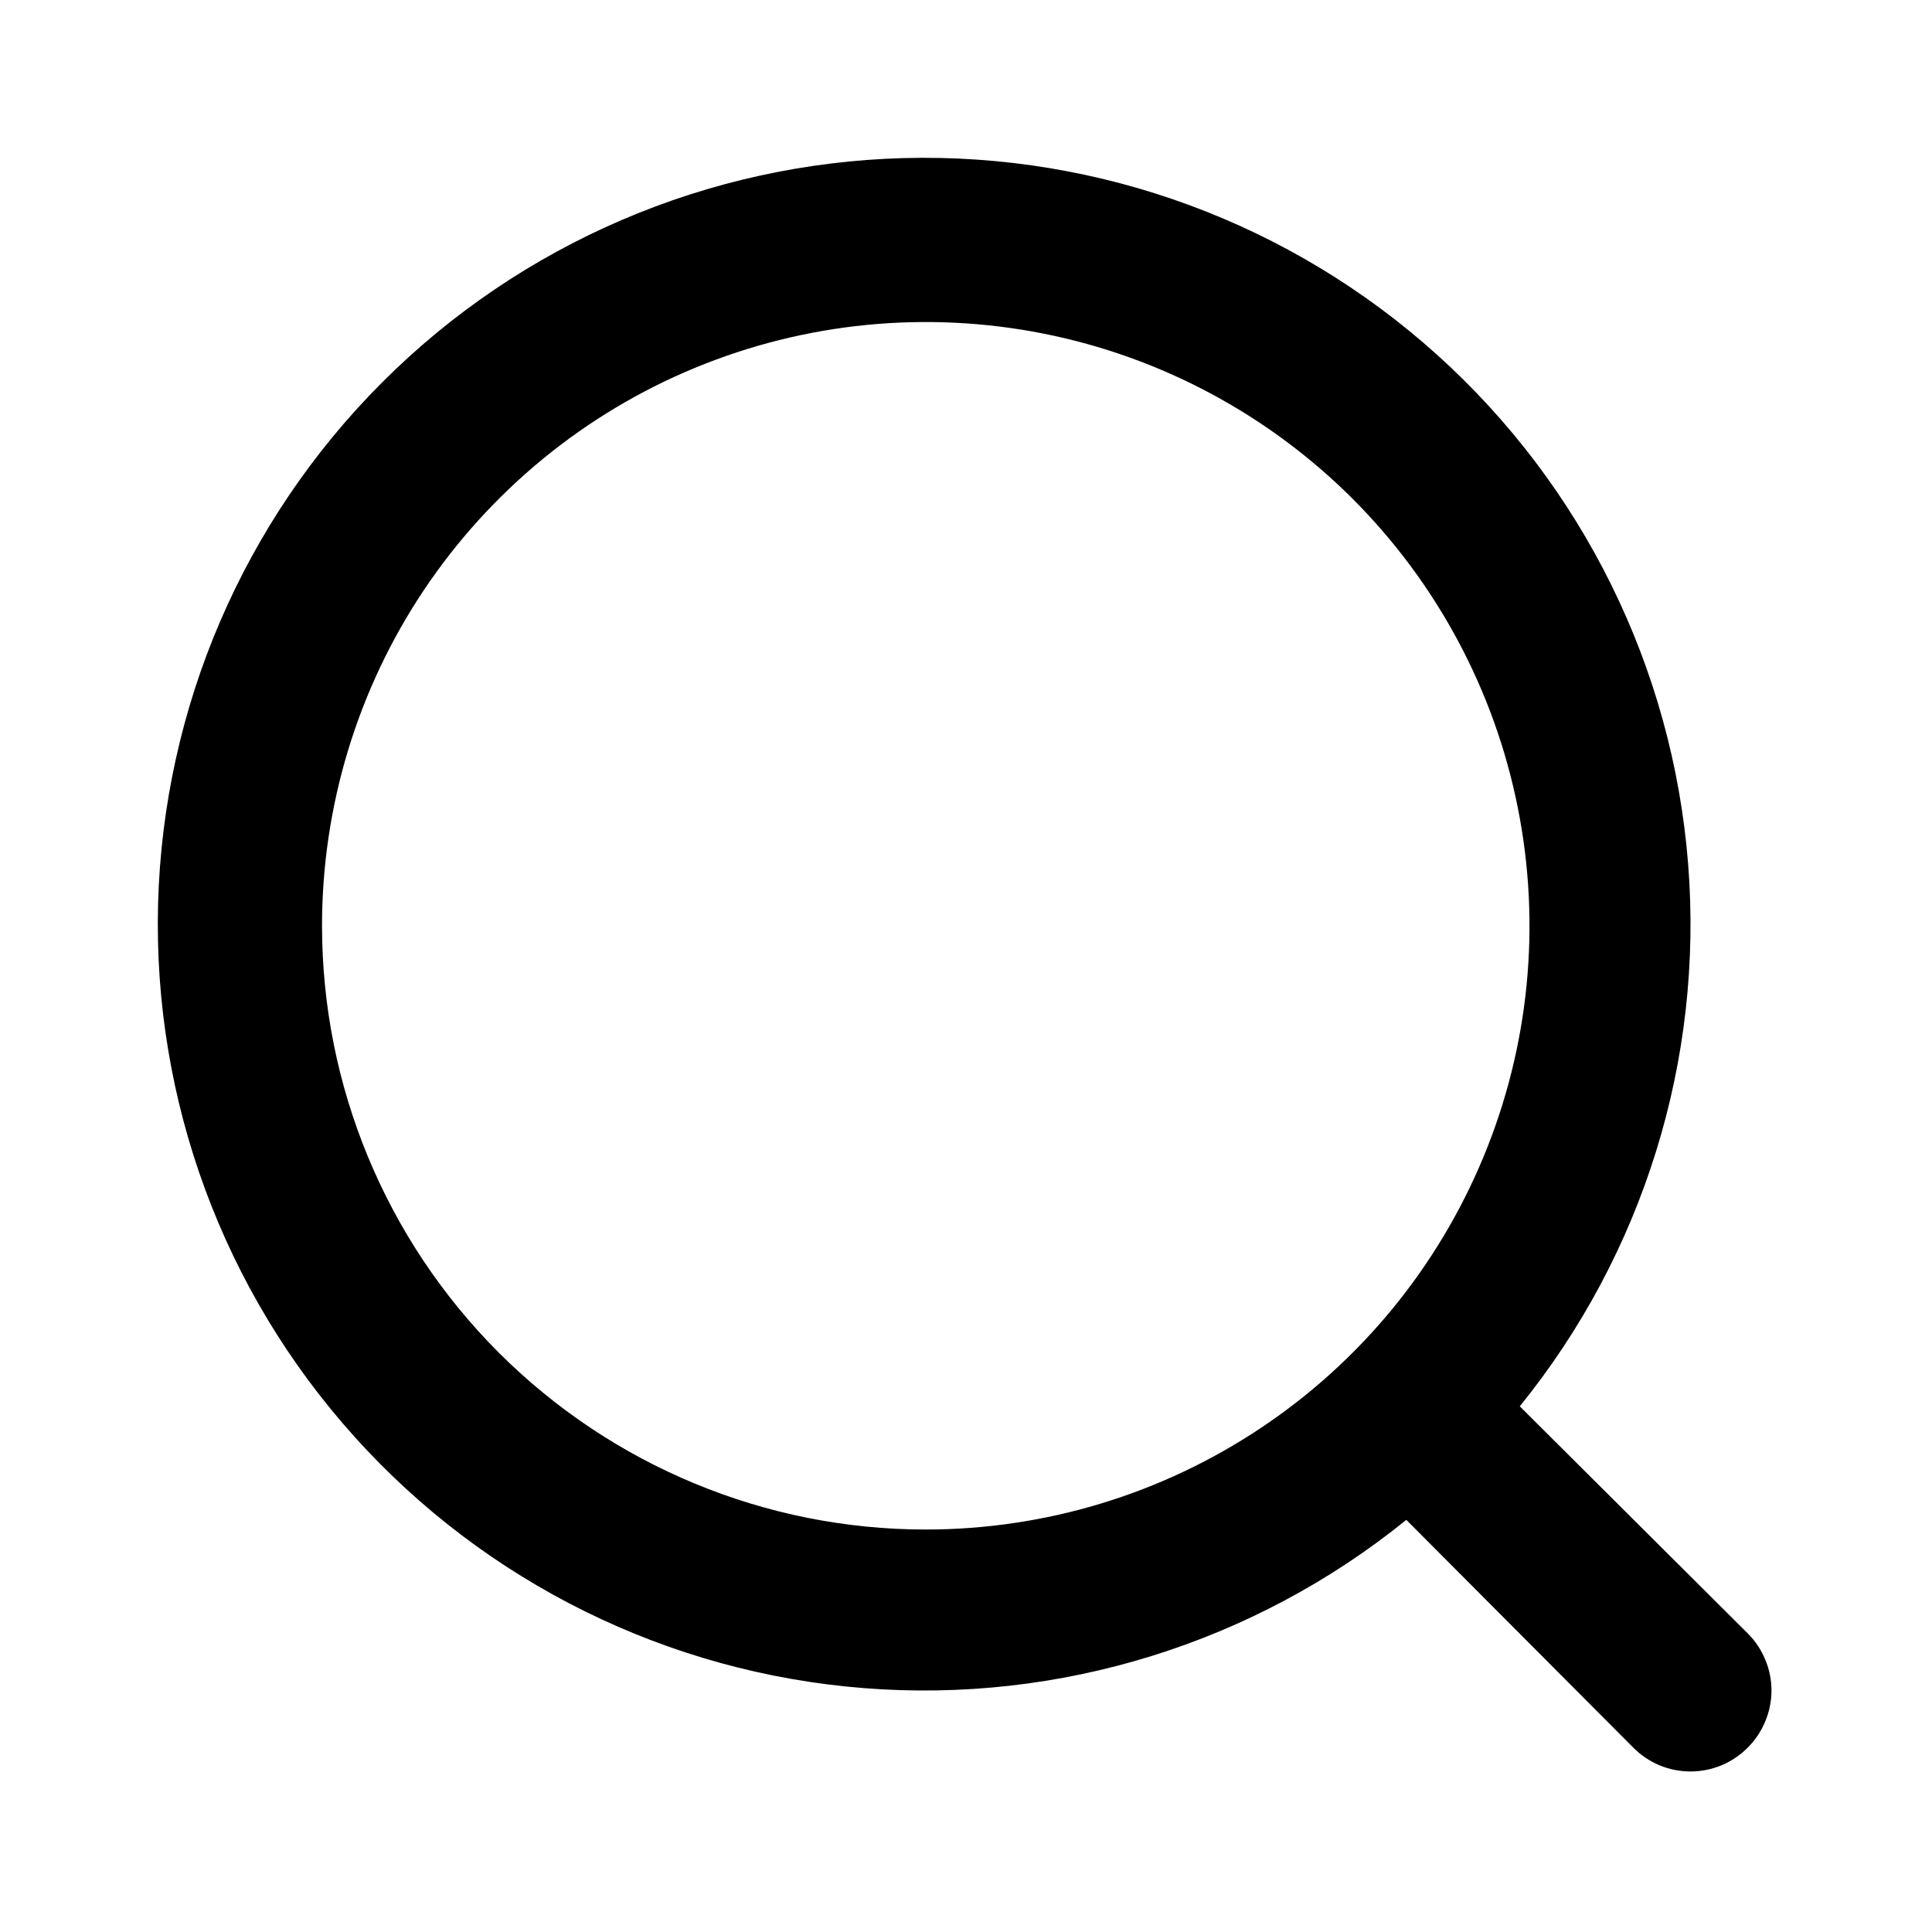
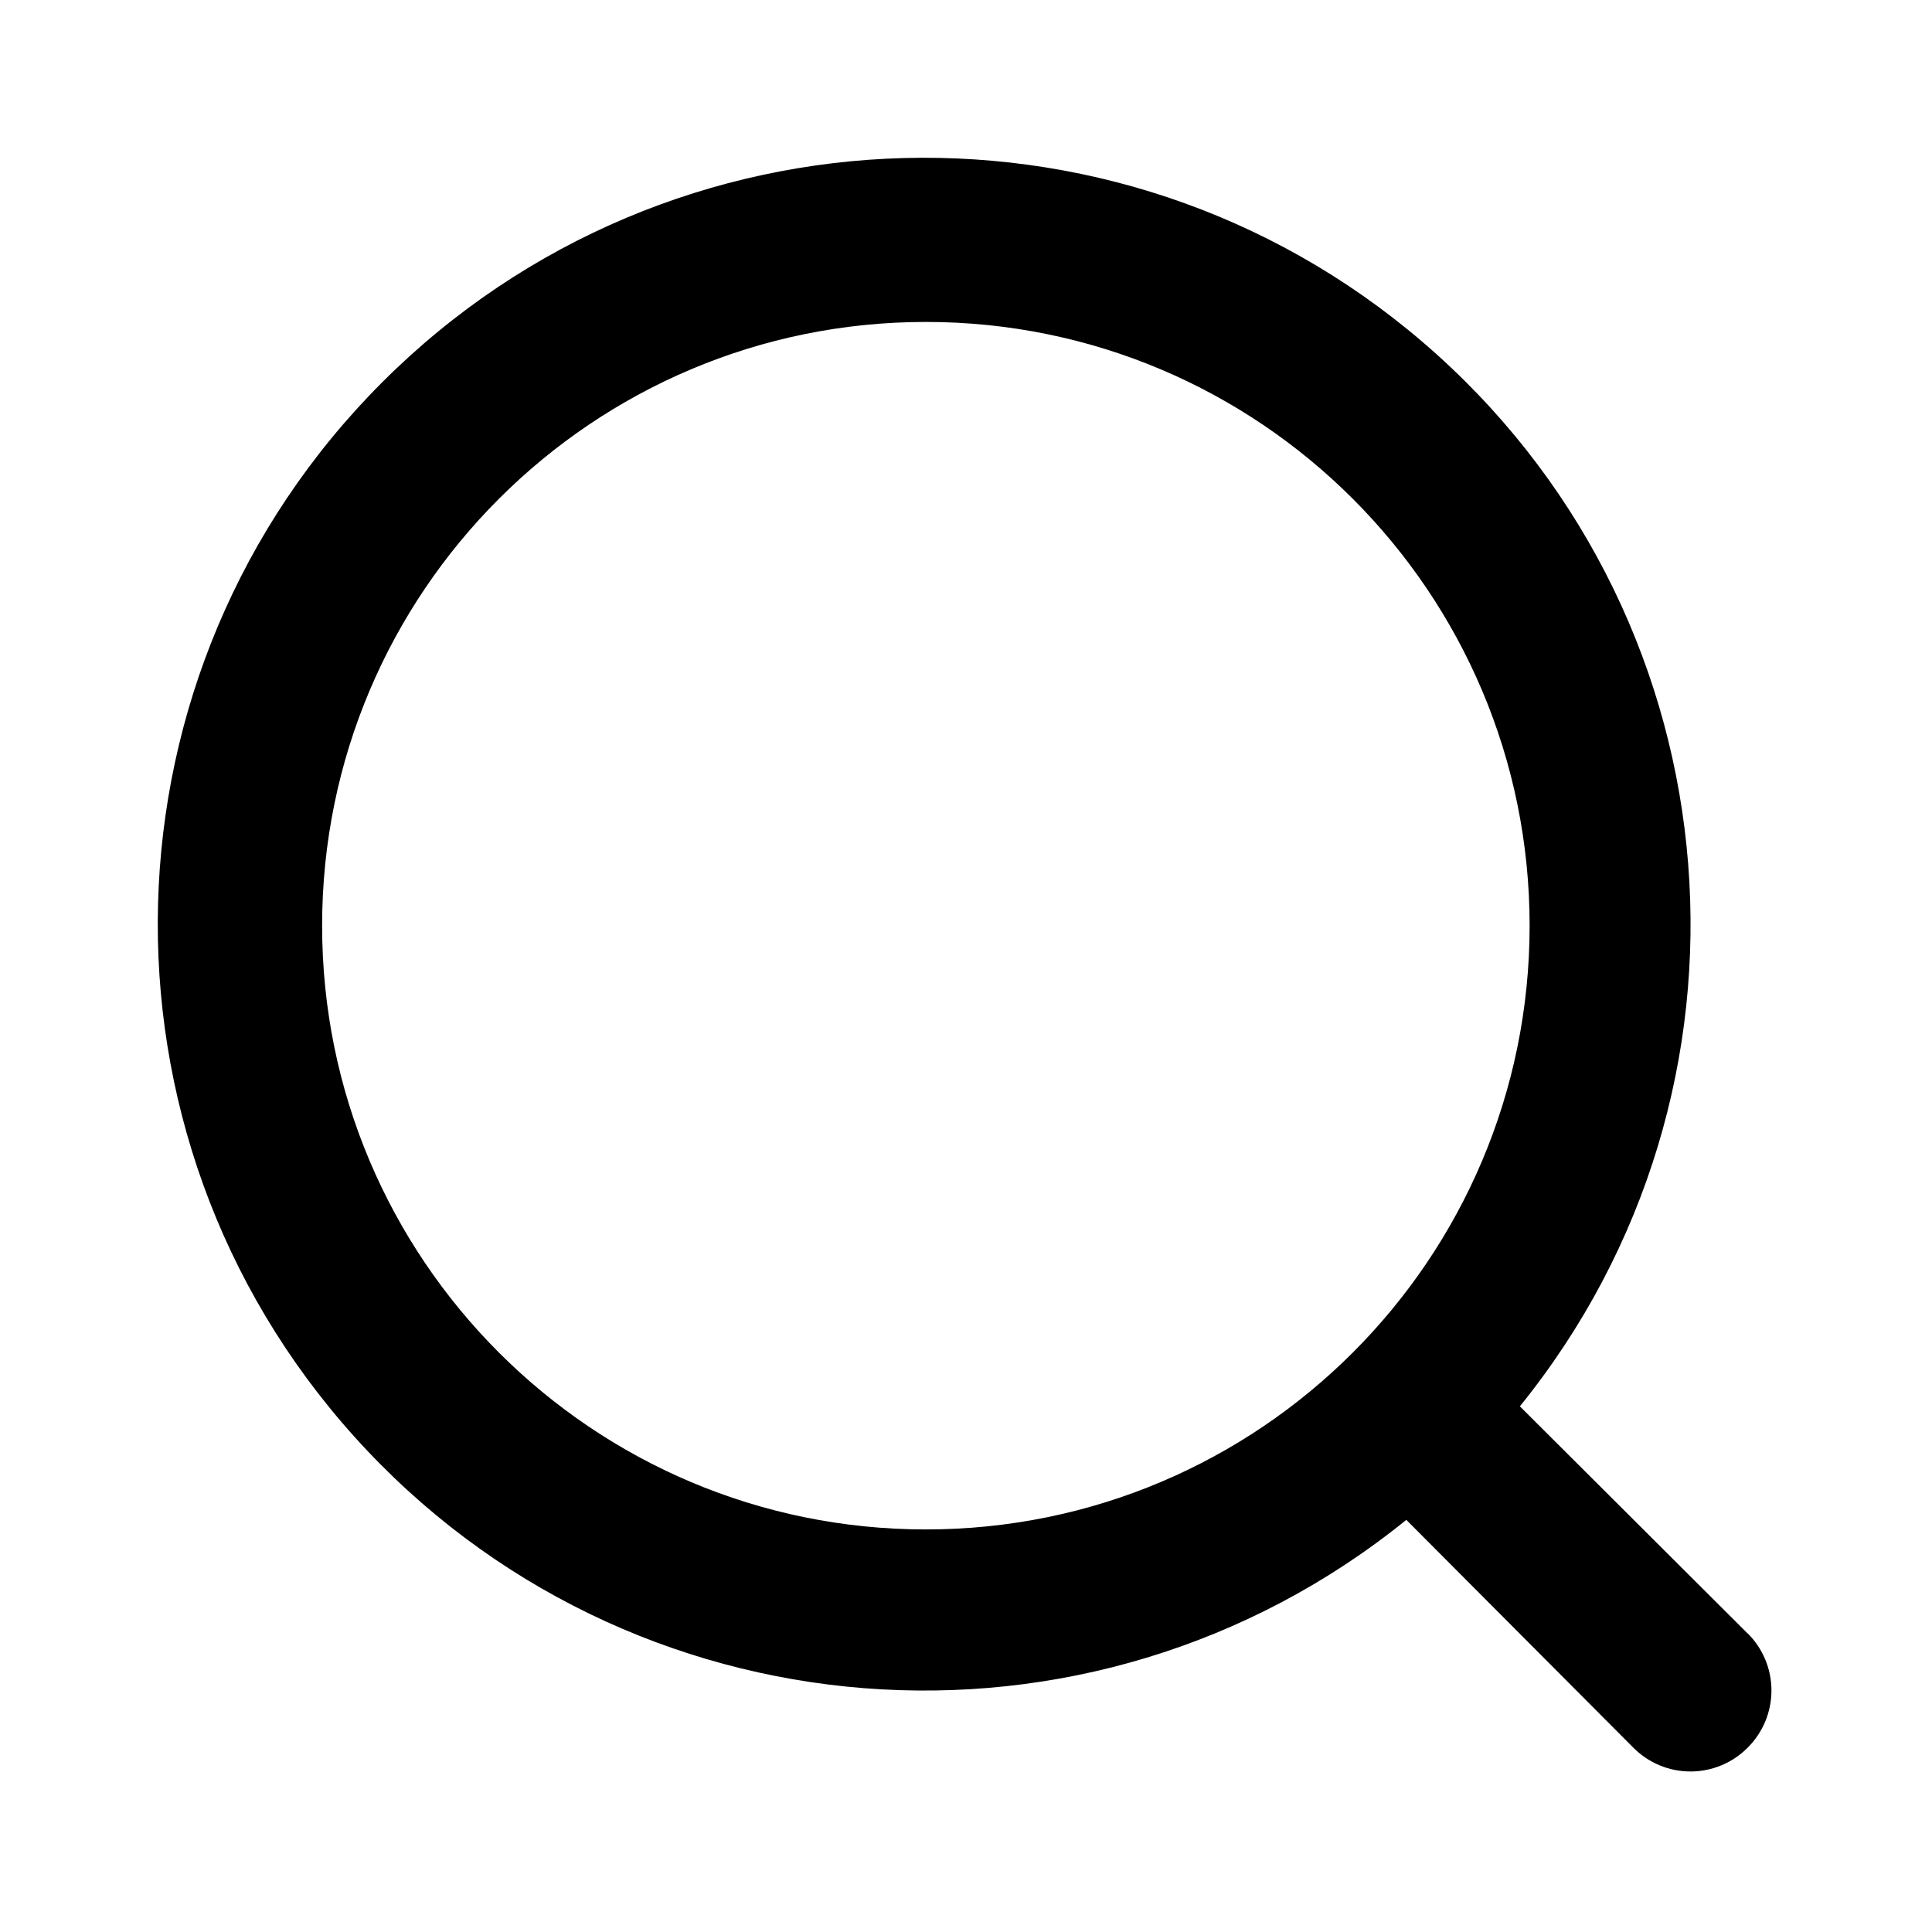
- <svg xmlns="http://www.w3.org/2000/svg" width="22" height="22" viewBox="0 0 22 22" fill="none">
-   <path d="M19.901 18.599L17.306 16.014C18.713 14.277 19.399 12.066 19.223 9.838C19.047 7.609 18.023 5.533 16.362 4.038C14.701 2.542 12.529 1.741 10.295 1.8C8.06 1.859 5.933 2.772 4.353 4.353C2.772 5.934 1.859 8.06 1.8 10.295C1.741 12.529 2.542 14.701 4.038 16.362C5.533 18.023 7.609 19.048 9.838 19.223C12.066 19.399 14.277 18.713 16.014 17.307L18.599 19.901C18.684 19.987 18.786 20.055 18.897 20.102C19.009 20.148 19.129 20.172 19.25 20.172C19.371 20.172 19.491 20.148 19.602 20.102C19.714 20.055 19.816 19.987 19.901 19.901C19.987 19.816 20.055 19.714 20.101 19.602C20.148 19.491 20.172 19.371 20.172 19.25C20.172 19.129 20.148 19.009 20.101 18.898C20.055 18.786 19.987 18.684 19.901 18.599V18.599ZM3.667 10.542C3.667 9.182 4.07 7.853 4.825 6.722C5.581 5.592 6.654 4.71 7.911 4.19C9.167 3.67 10.549 3.534 11.883 3.799C13.216 4.064 14.441 4.719 15.403 5.68C16.364 6.642 17.019 7.867 17.284 9.2C17.55 10.534 17.414 11.916 16.893 13.173C16.373 14.429 15.492 15.503 14.361 16.258C13.23 17.014 11.901 17.417 10.541 17.417C8.718 17.417 6.97 16.692 5.68 15.403C4.391 14.114 3.667 12.365 3.667 10.542V10.542Z" fill="black" />
+ <svg xmlns="http://www.w3.org/2000/svg" width="22" height="22" fill="none">
+   <path d="M19.9 18.6l-2.593-2.586a8.727 8.727 0 10-1.293 1.293l2.585 2.594a.917.917 0 001.302 0 .918.918 0 000-1.302zM3.668 10.541a6.875 6.875 0 1113.75 0 6.875 6.875 0 01-13.75 0z" fill="#000" />
</svg>
